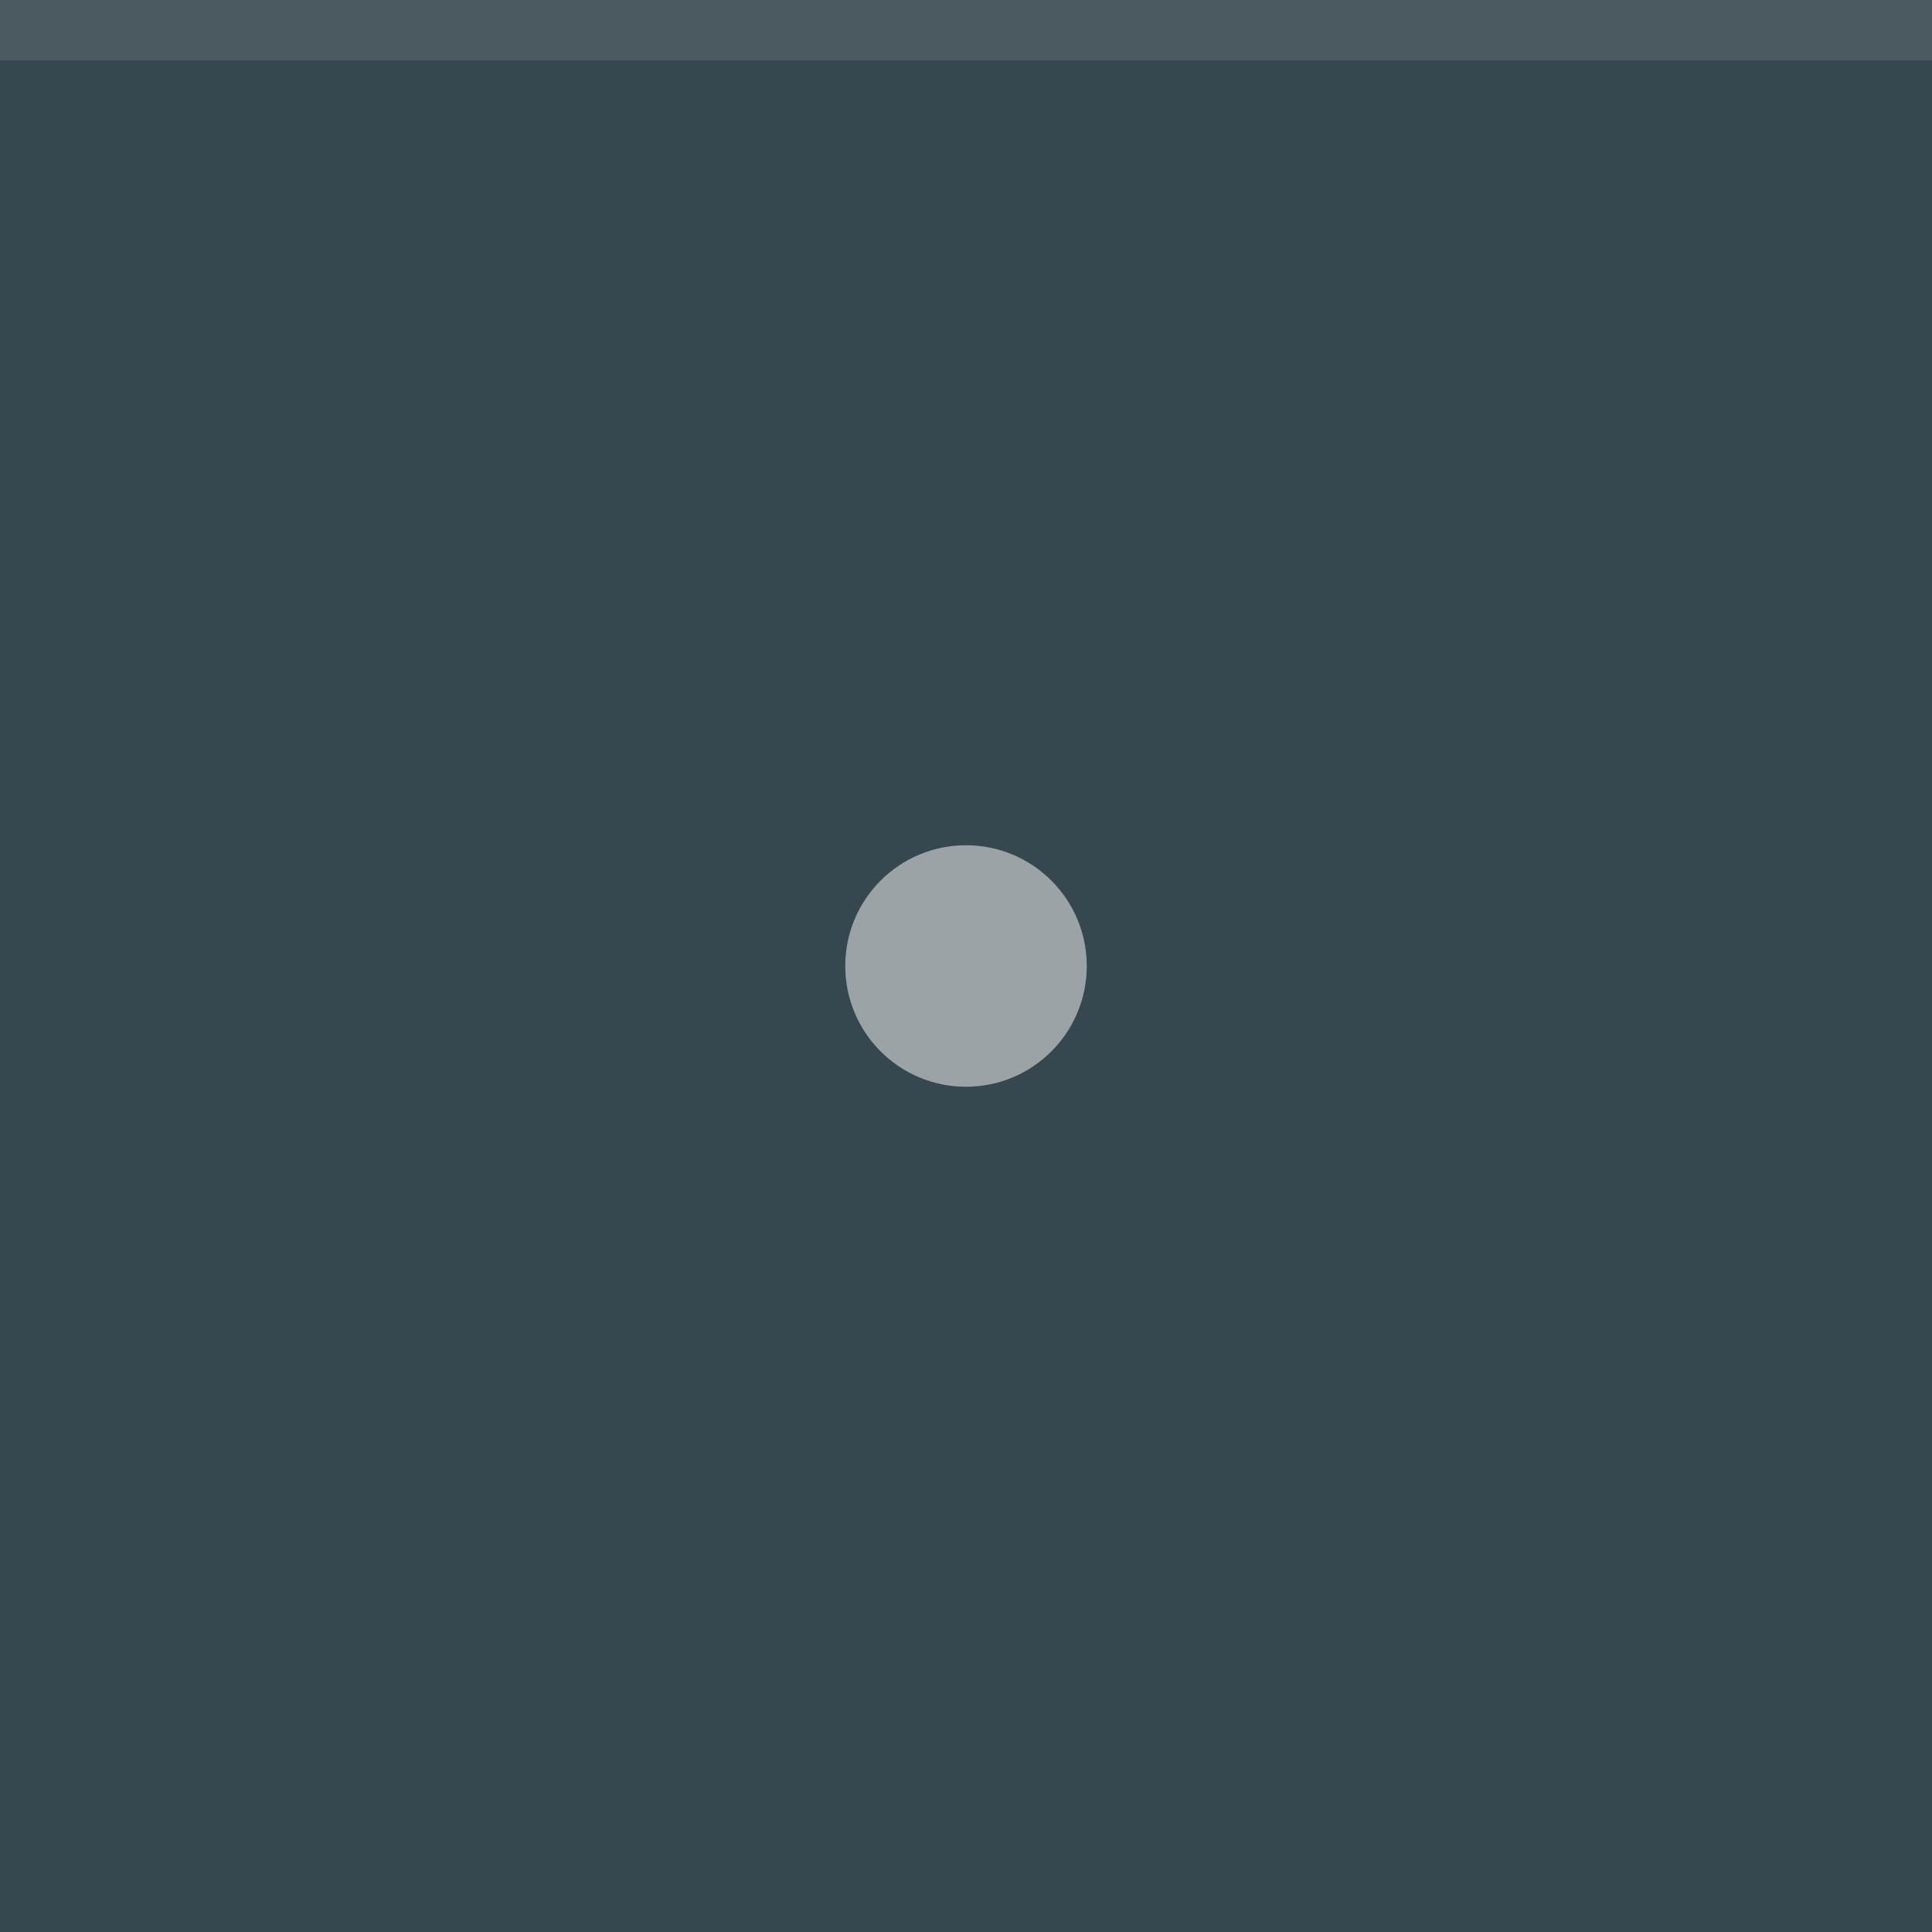
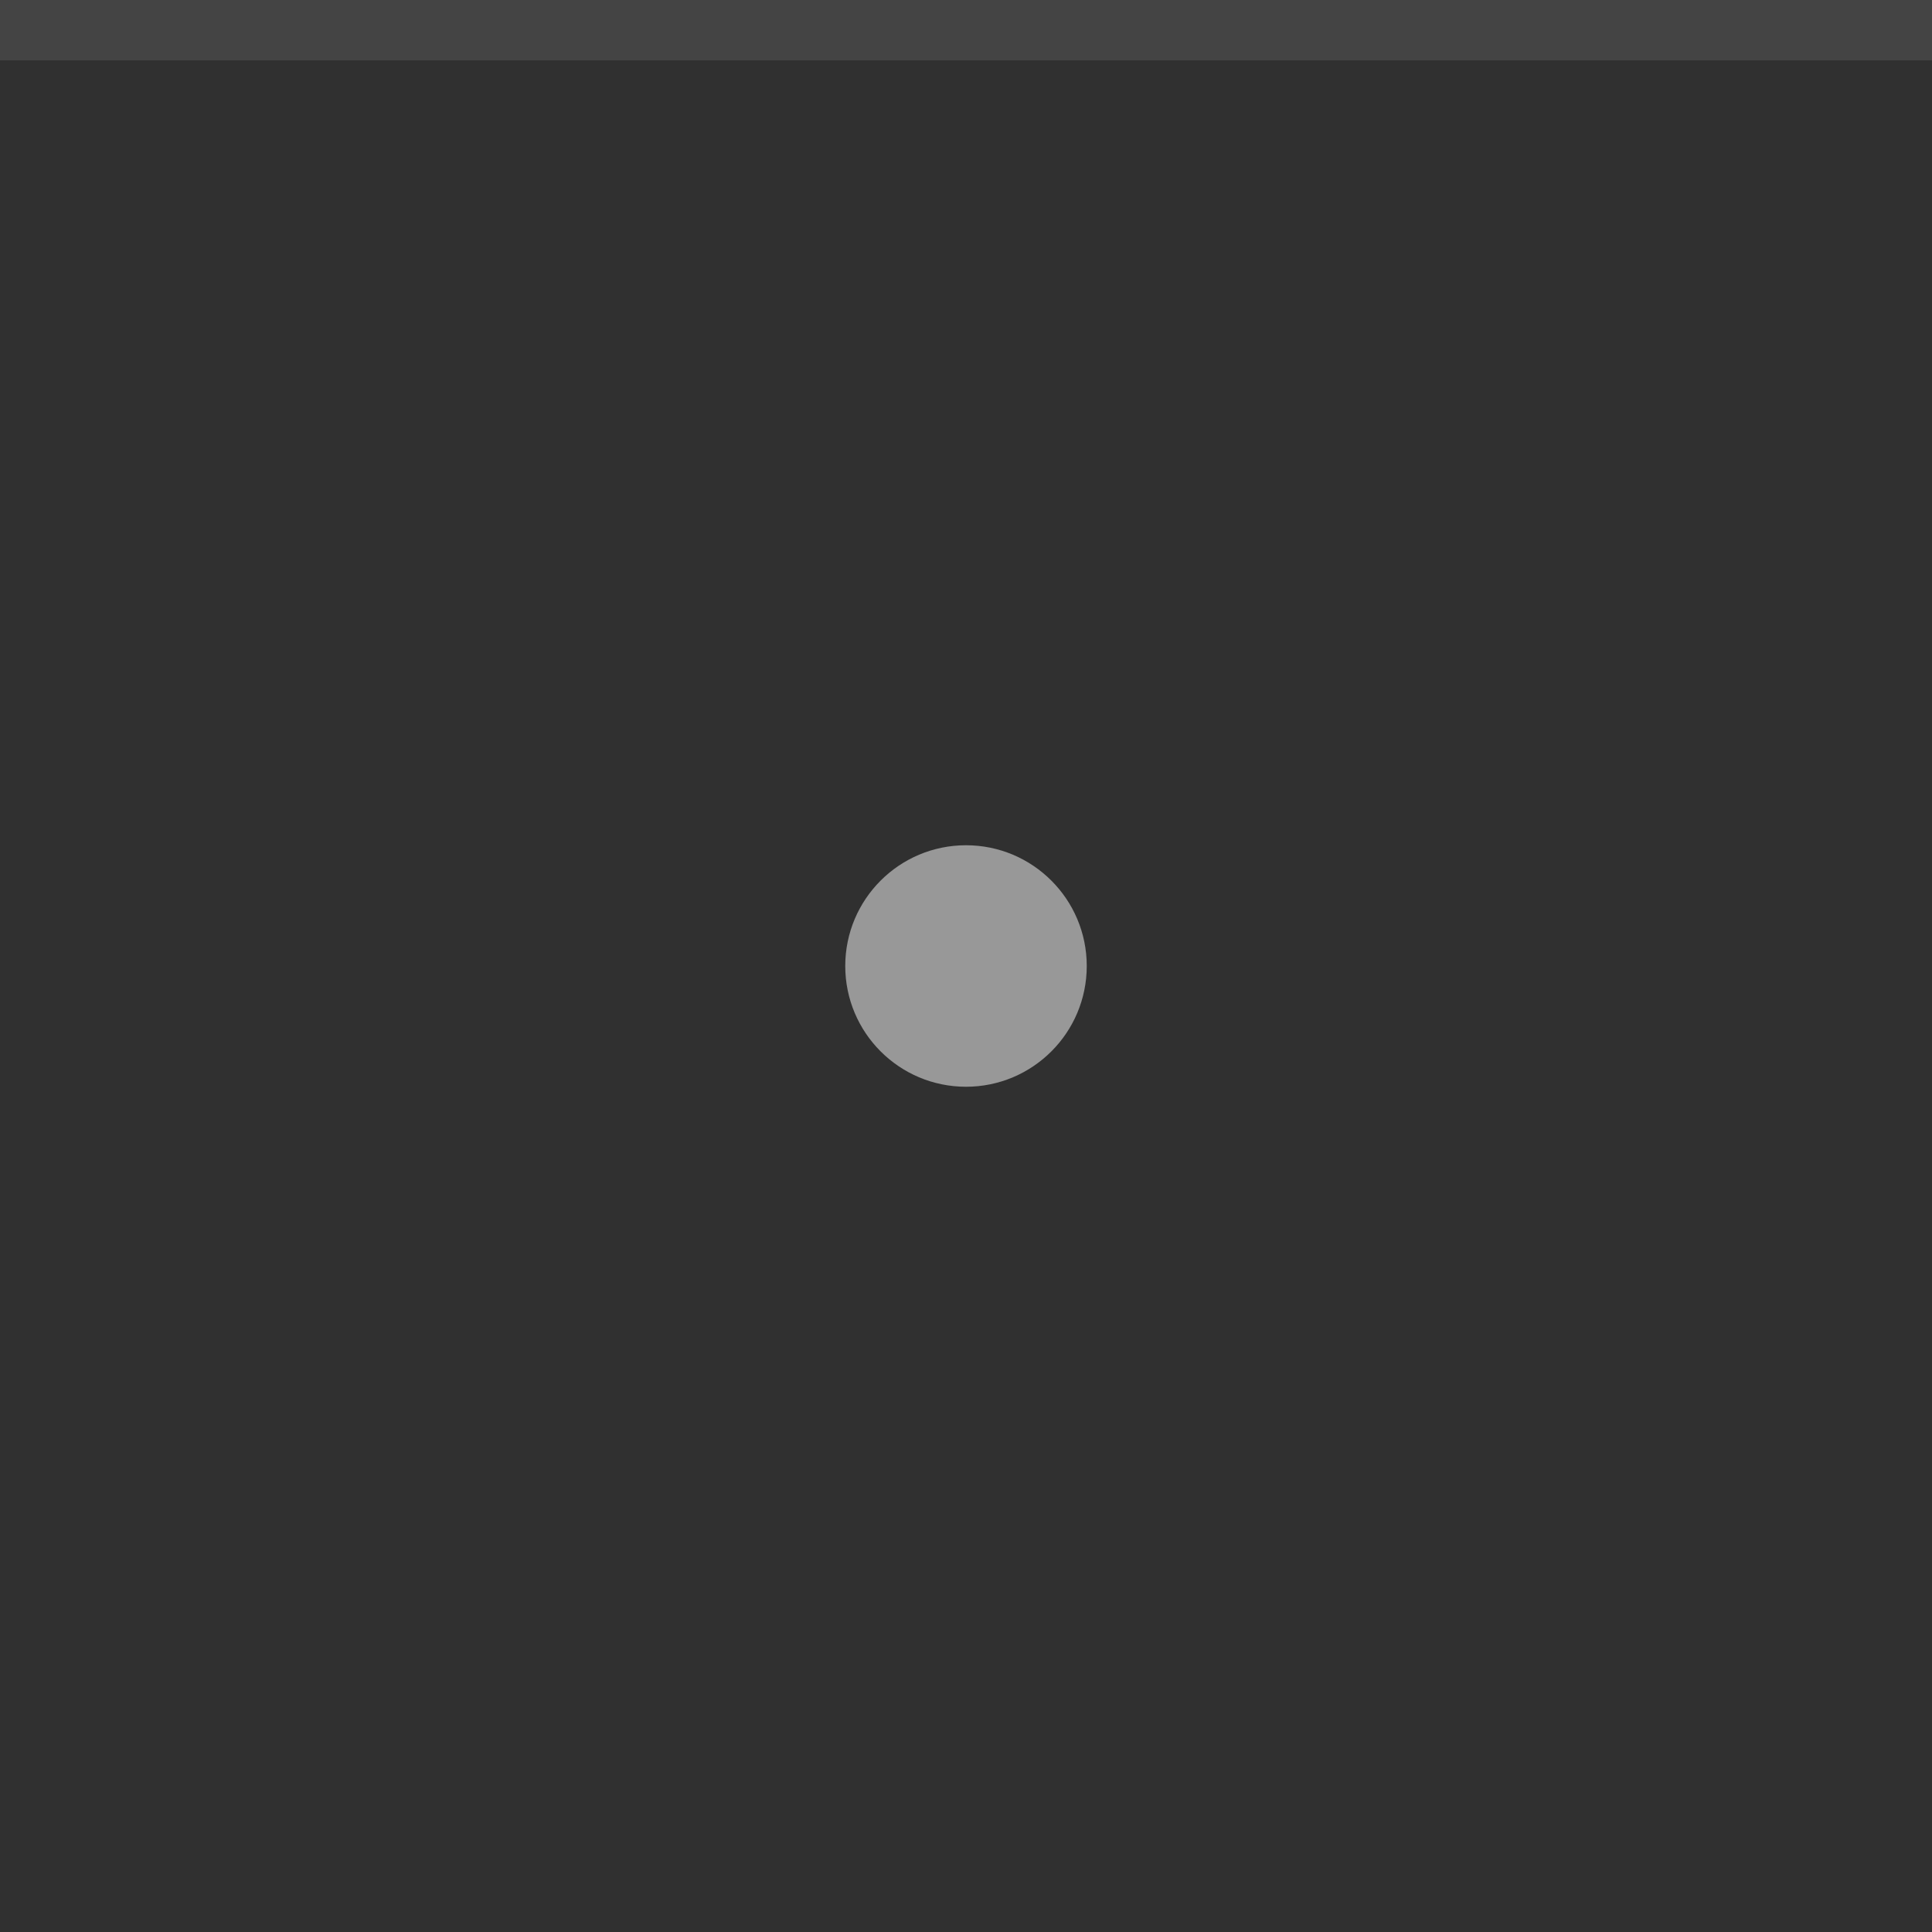
<svg xmlns="http://www.w3.org/2000/svg" width="32" height="32" viewBox="0 0 32 32">
-   <rect width="32" height="32" fill="#37474F" />
+   <rect width="32" height="32" fill="#303030" />
  <rect width="32" height="1" fill="#FFFFFF" fill-opacity="0.1" />
  <g fill="#FFFFFF" opacity="0.5">
    <circle cx="16" cy="16" r="12" opacity="0" />
    <circle cx="16" cy="16" r="2" />
  </g>
</svg>
